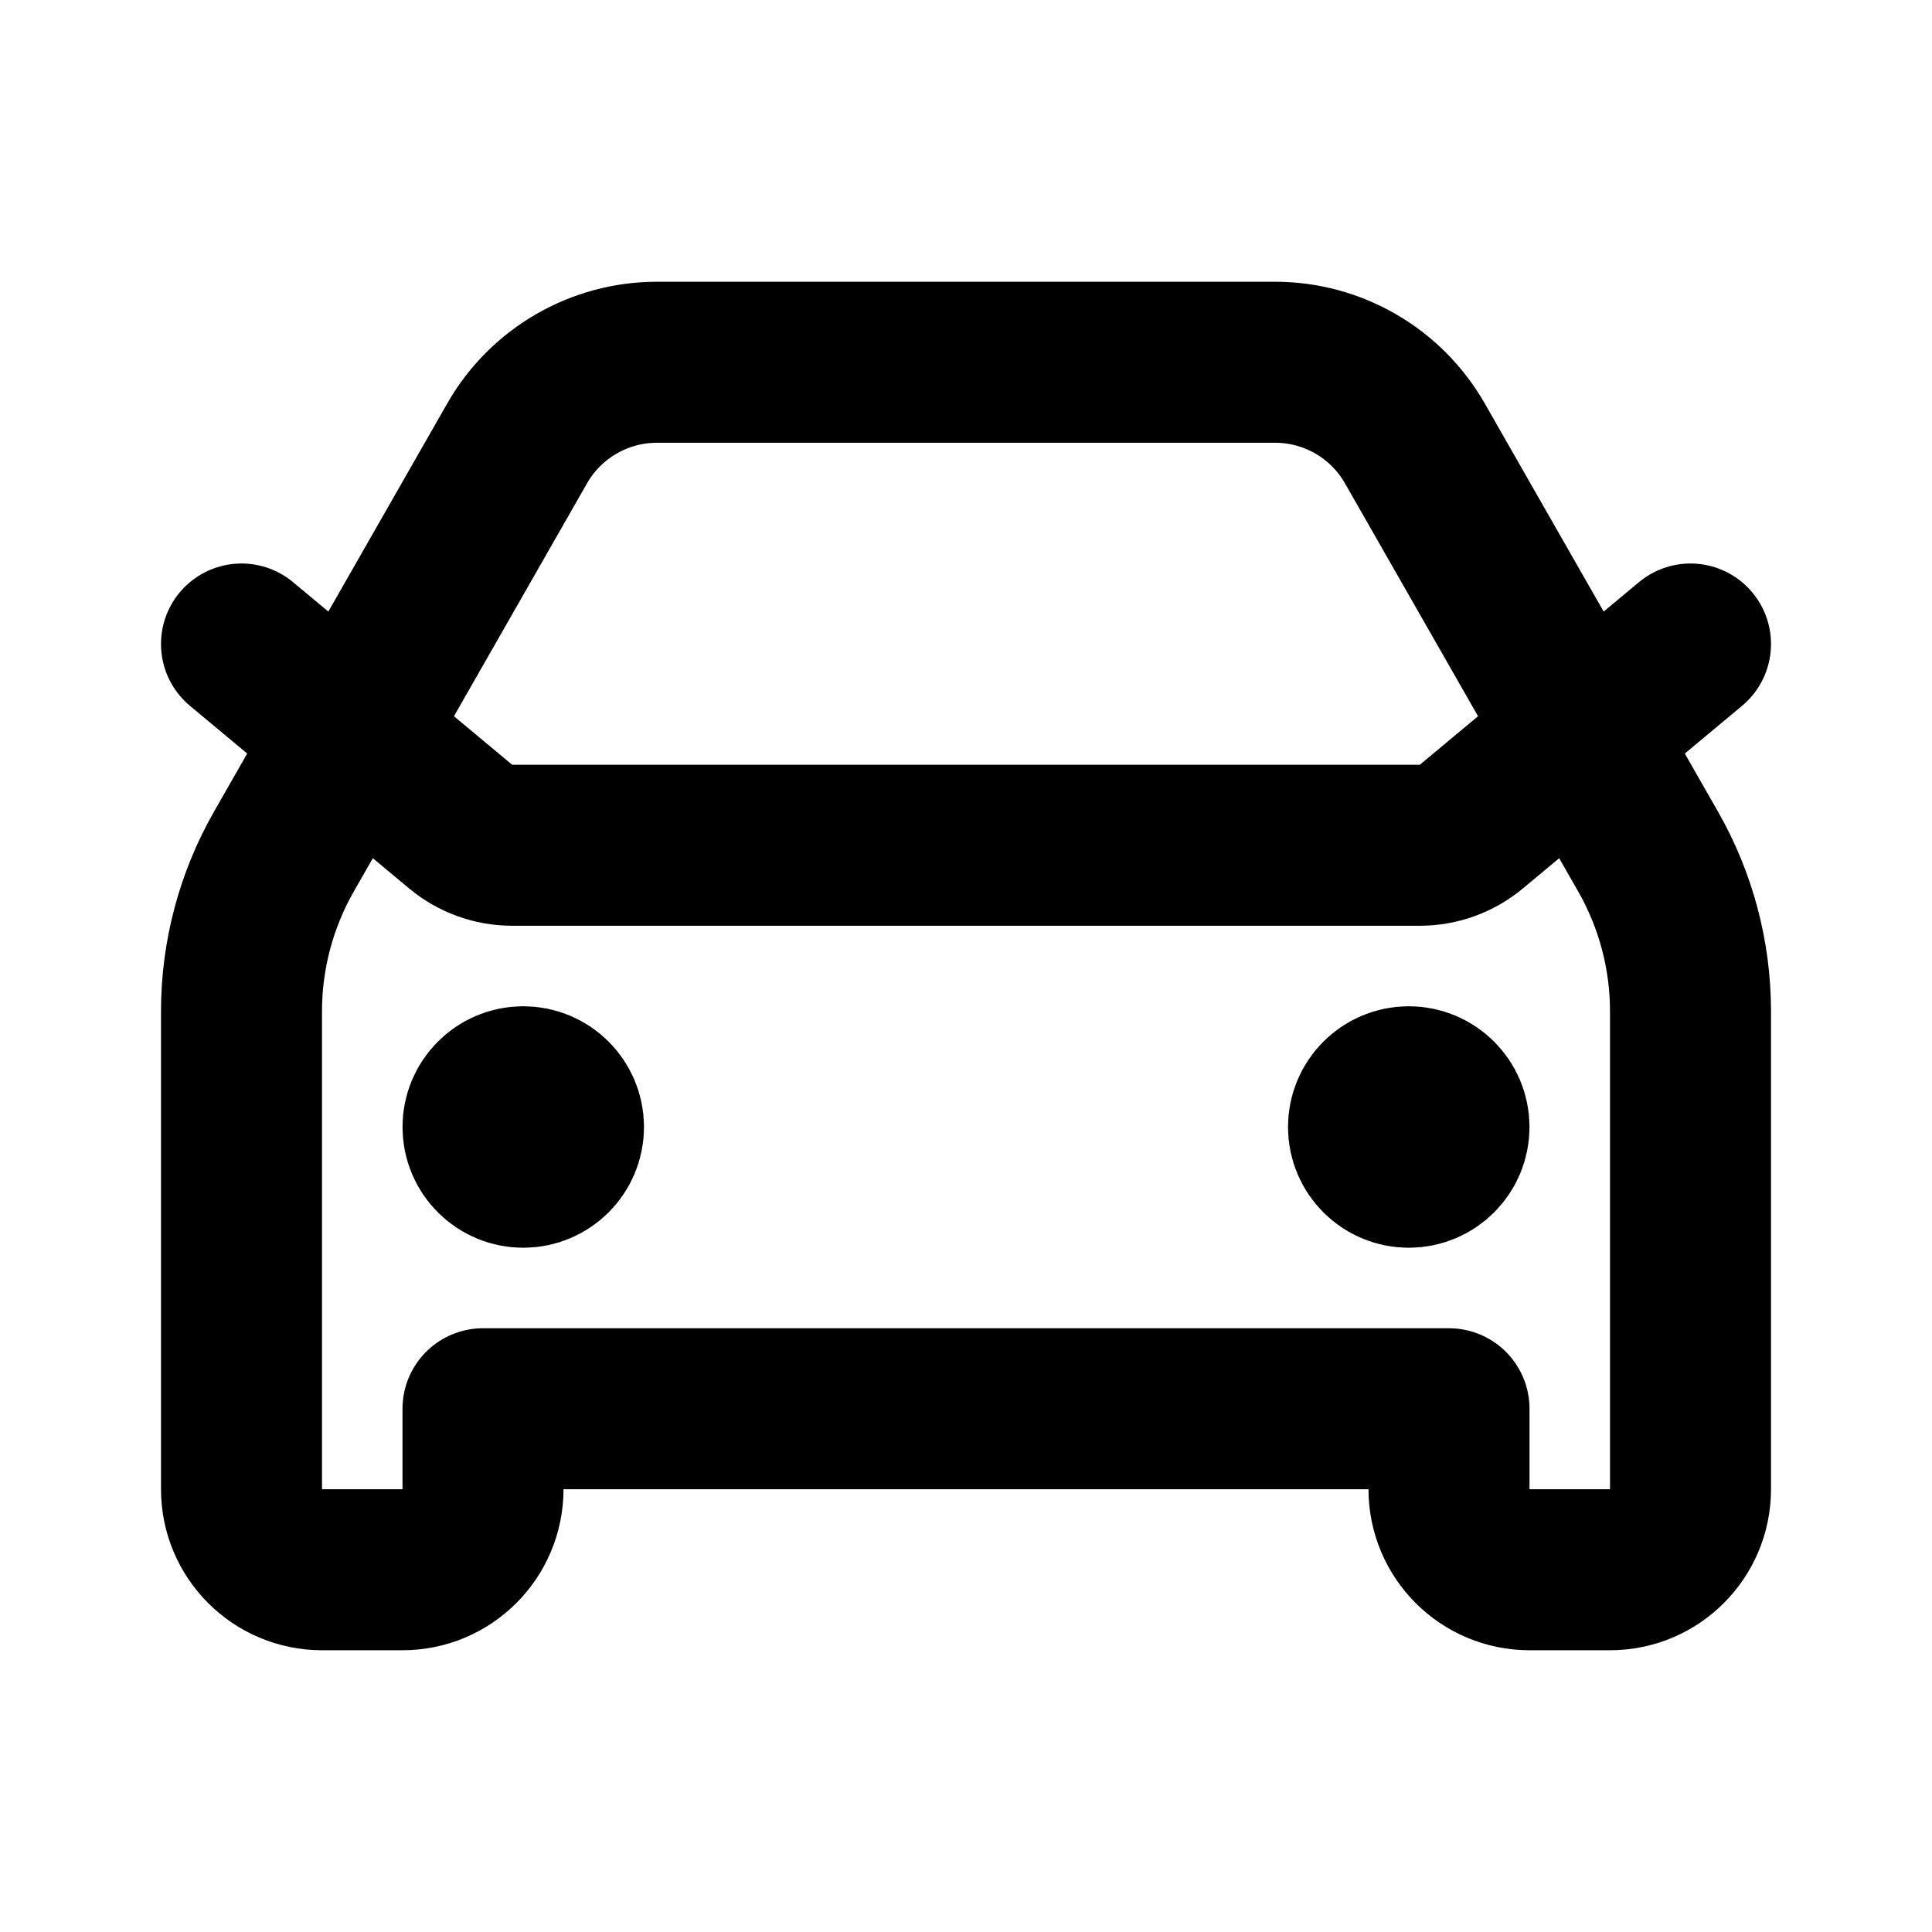
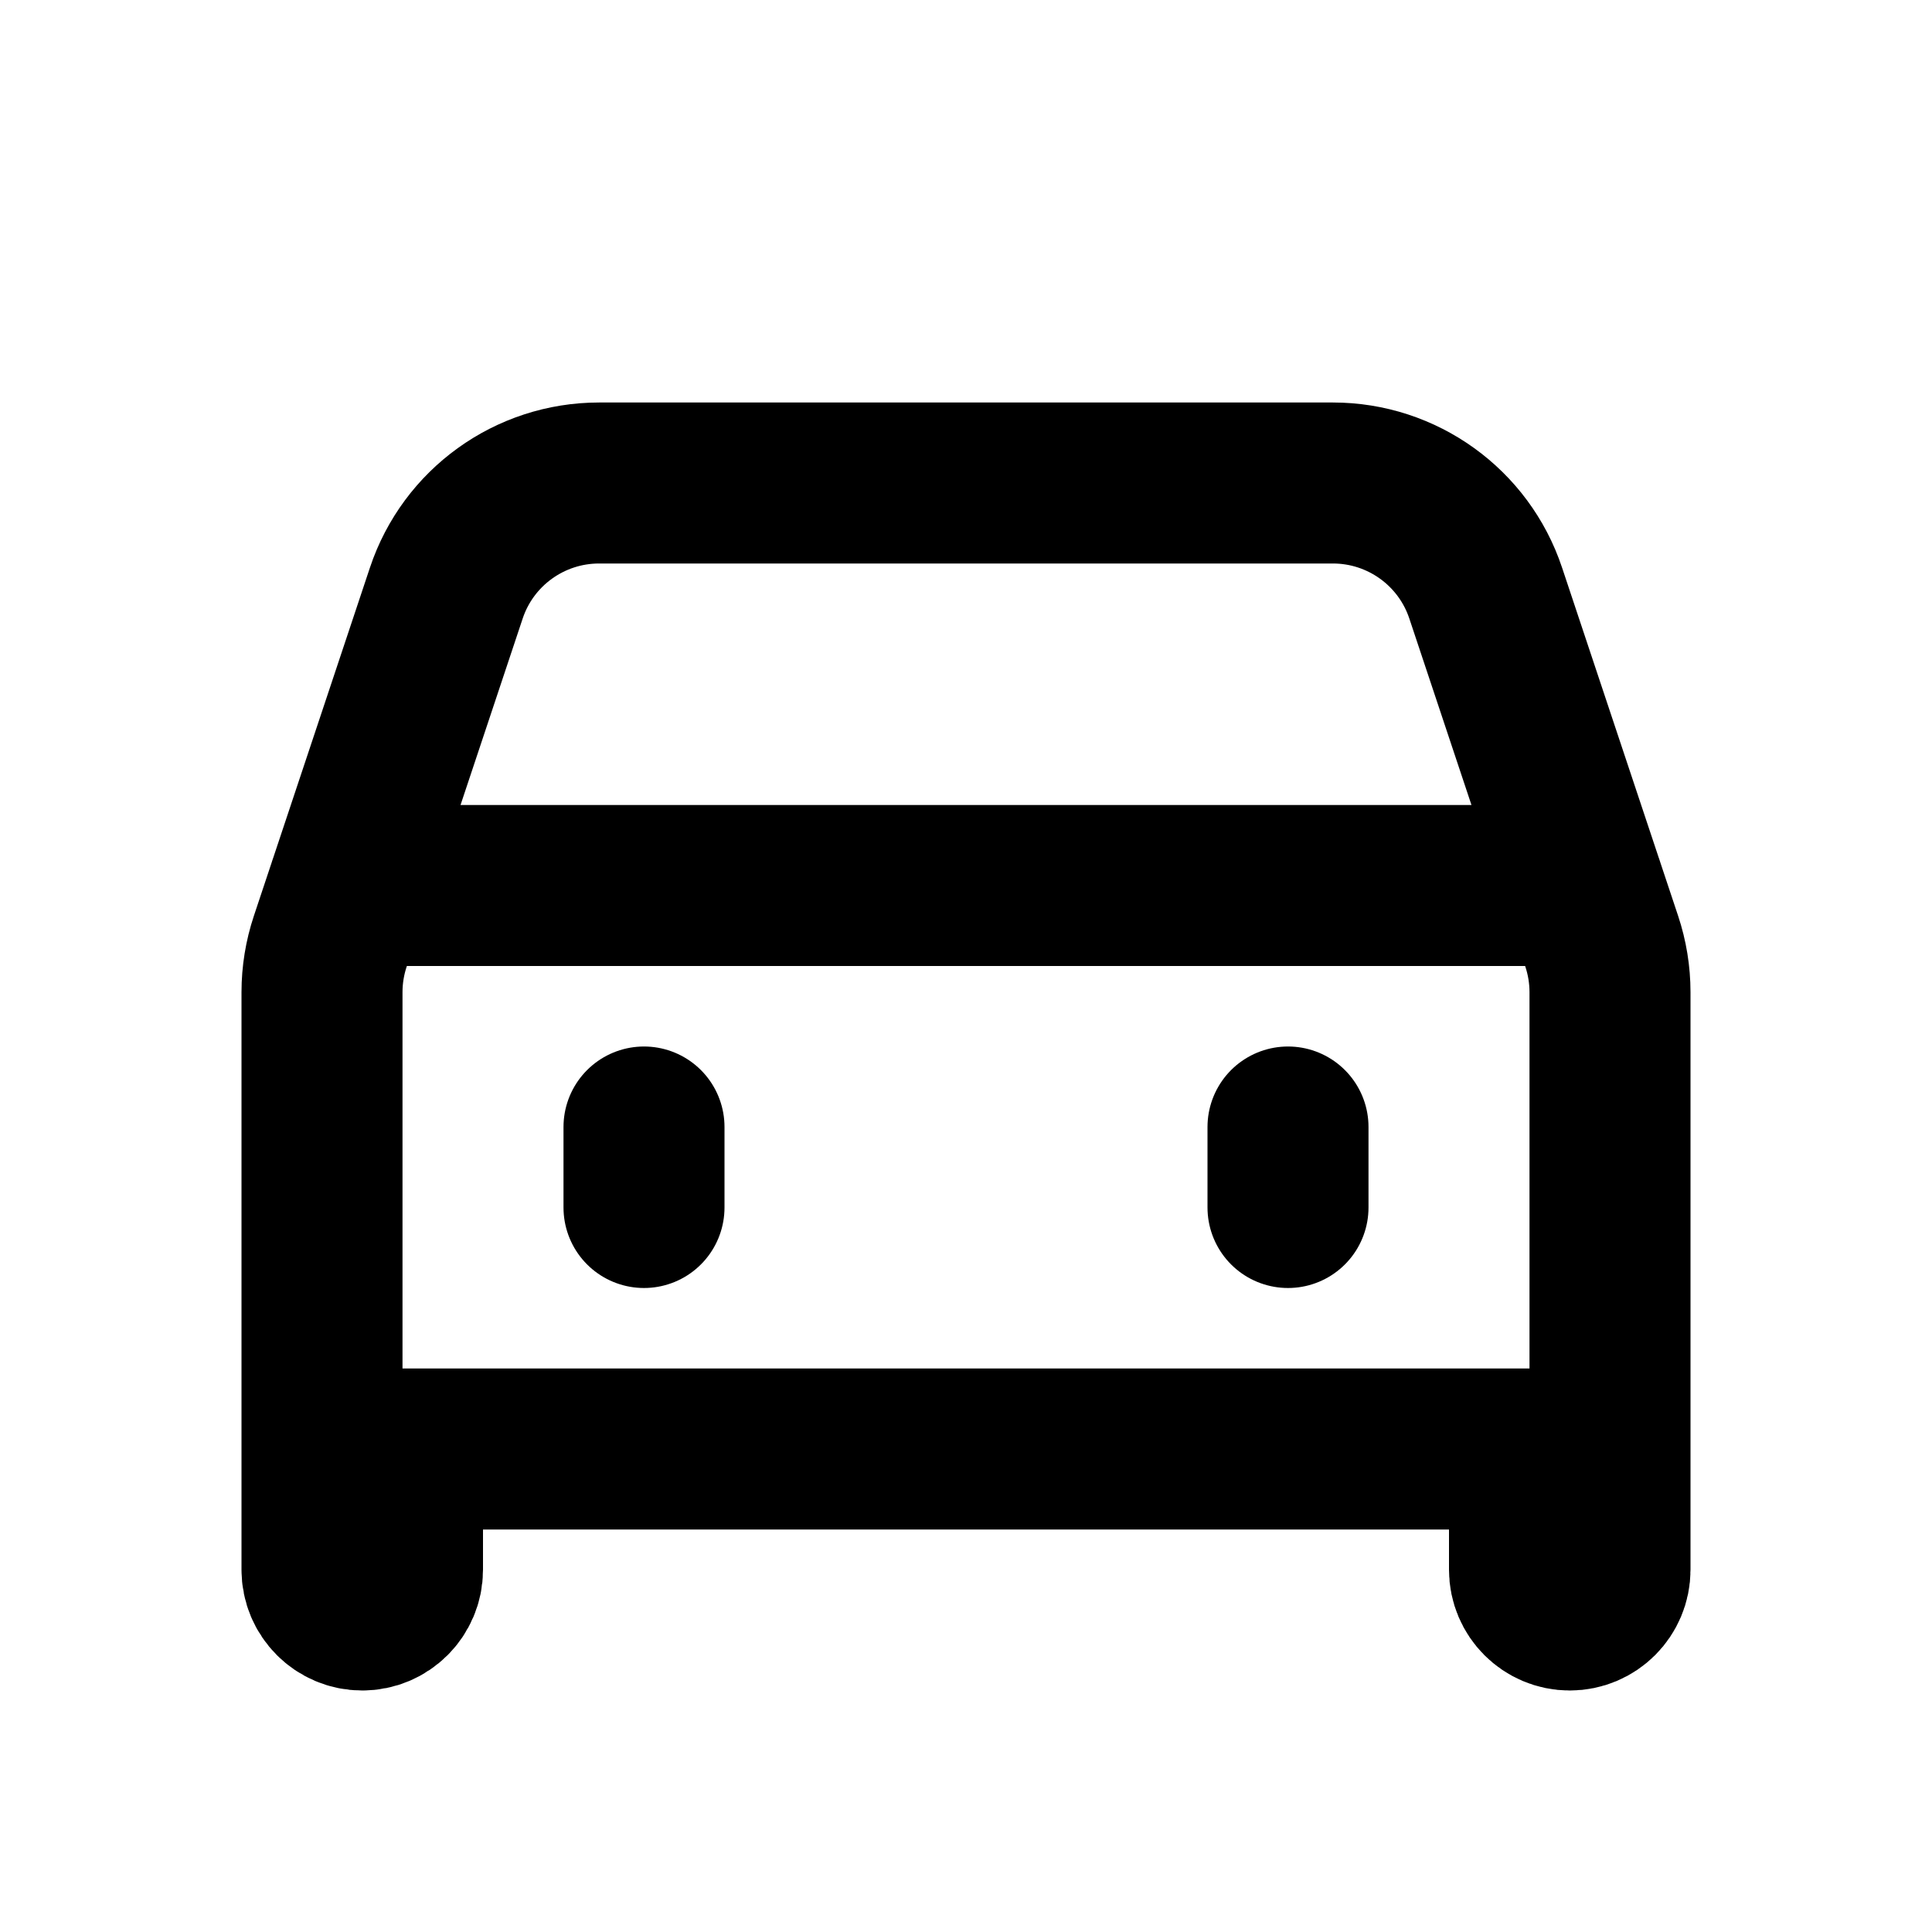
<svg xmlns="http://www.w3.org/2000/svg" width="800px" height="800px" viewBox="0 0 24 24" fill="none">
-   <g id="SVGRepo_bgCarrier" stroke-width="0" />
-   <g id="SVGRepo_tracerCarrier" stroke-linecap="round" stroke-linejoin="round" />
-   <g id="SVGRepo_iconCarrier">
-     <path d="M3 8L5.722 10.268C5.902 10.418 6.128 10.5 6.362 10.5H17.638C17.872 10.5 18.098 10.418 18.278 10.268L21 8M6.5 14H6.51M17.5 14H17.51M8.161 4.5H15.839C16.557 4.5 17.22 4.885 17.576 5.508L20.473 10.578C20.818 11.182 21 11.866 21 12.562V18.5C21 19.052 20.552 19.5 20 19.5H19C18.448 19.5 18 19.052 18 18.5V17.5H6V18.5C6 19.052 5.552 19.5 5 19.5H4C3.448 19.5 3 19.052 3 18.5V12.562C3 11.866 3.182 11.182 3.527 10.578L6.424 5.508C6.78 4.885 7.443 4.5 8.161 4.5ZM7 14C7 14.276 6.776 14.5 6.5 14.5C6.224 14.5 6 14.276 6 14C6 13.724 6.224 13.5 6.5 13.5C6.776 13.5 7 13.724 7 14ZM18 14C18 14.276 17.776 14.5 17.5 14.5C17.224 14.5 17 14.276 17 14C17 13.724 17.224 13.5 17.5 13.5C17.776 13.5 18 13.724 18 14Z" stroke="#000000" stroke-width="2" stroke-linecap="round" stroke-linejoin="round" />
-   </g>
+   <path d="M20 18V12.325C20 12.11 19.965 11.896 19.897 11.692L18.456 7.368C18.184 6.551 17.419 6 16.558 6H7.442C6.581 6 5.816 6.551 5.544 7.368L4.103 11.692C4.035 11.896 4 12.11 4 12.325V18M20 18H4M20 18V19.5C20 19.776 19.776 20 19.5 20C19.224 20 19 19.776 19 19.5V18M4 18V19.5C4 19.776 4.224 20 4.5 20C4.776 20 5 19.776 5 19.5V18M4.333 11H19.667M8 14V15M16 14V15" stroke="#000000" stroke-width="2" stroke-linecap="round" stroke-linejoin="round" />
</svg>
